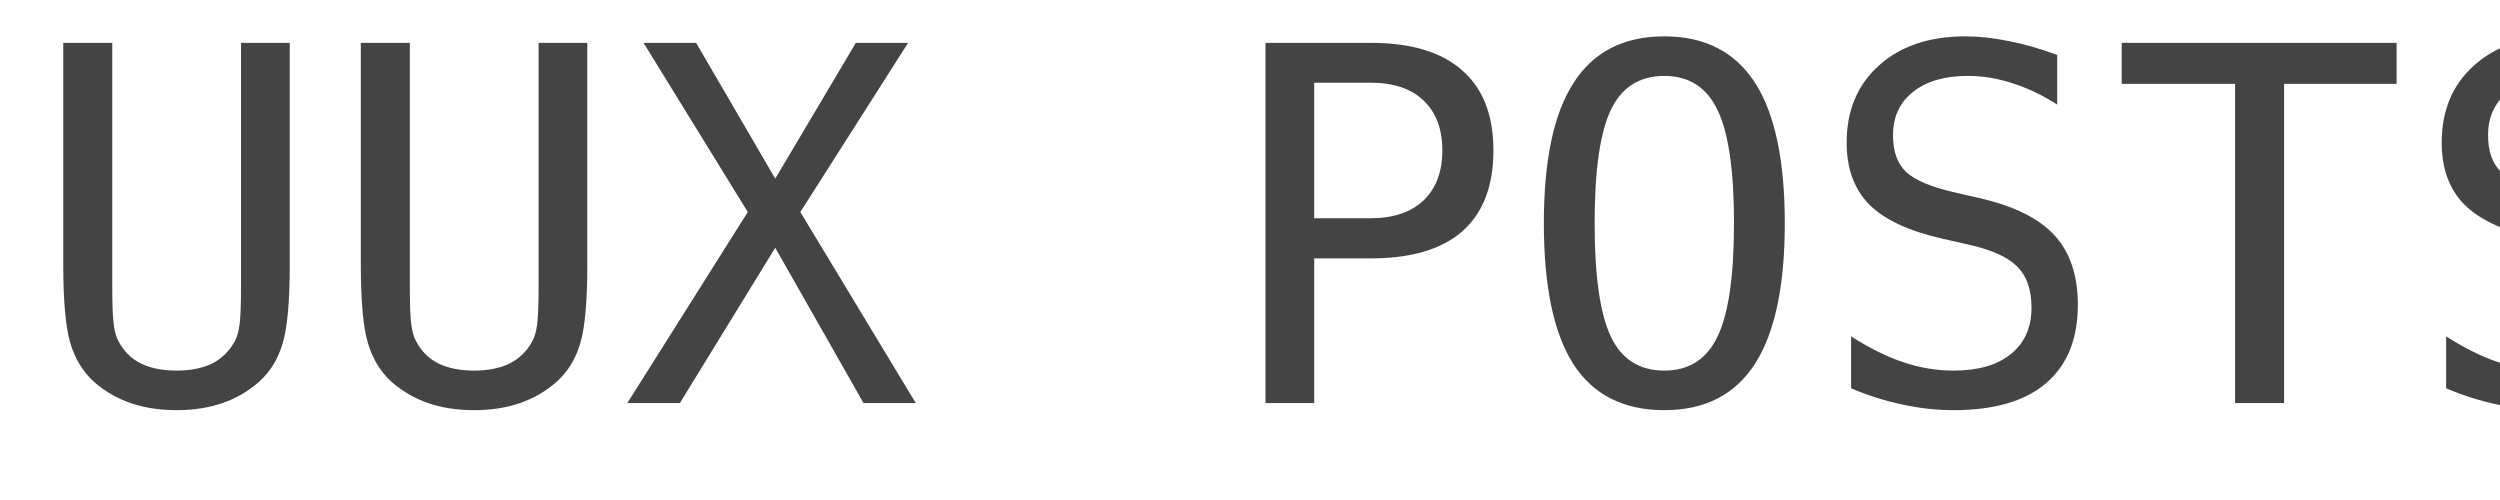
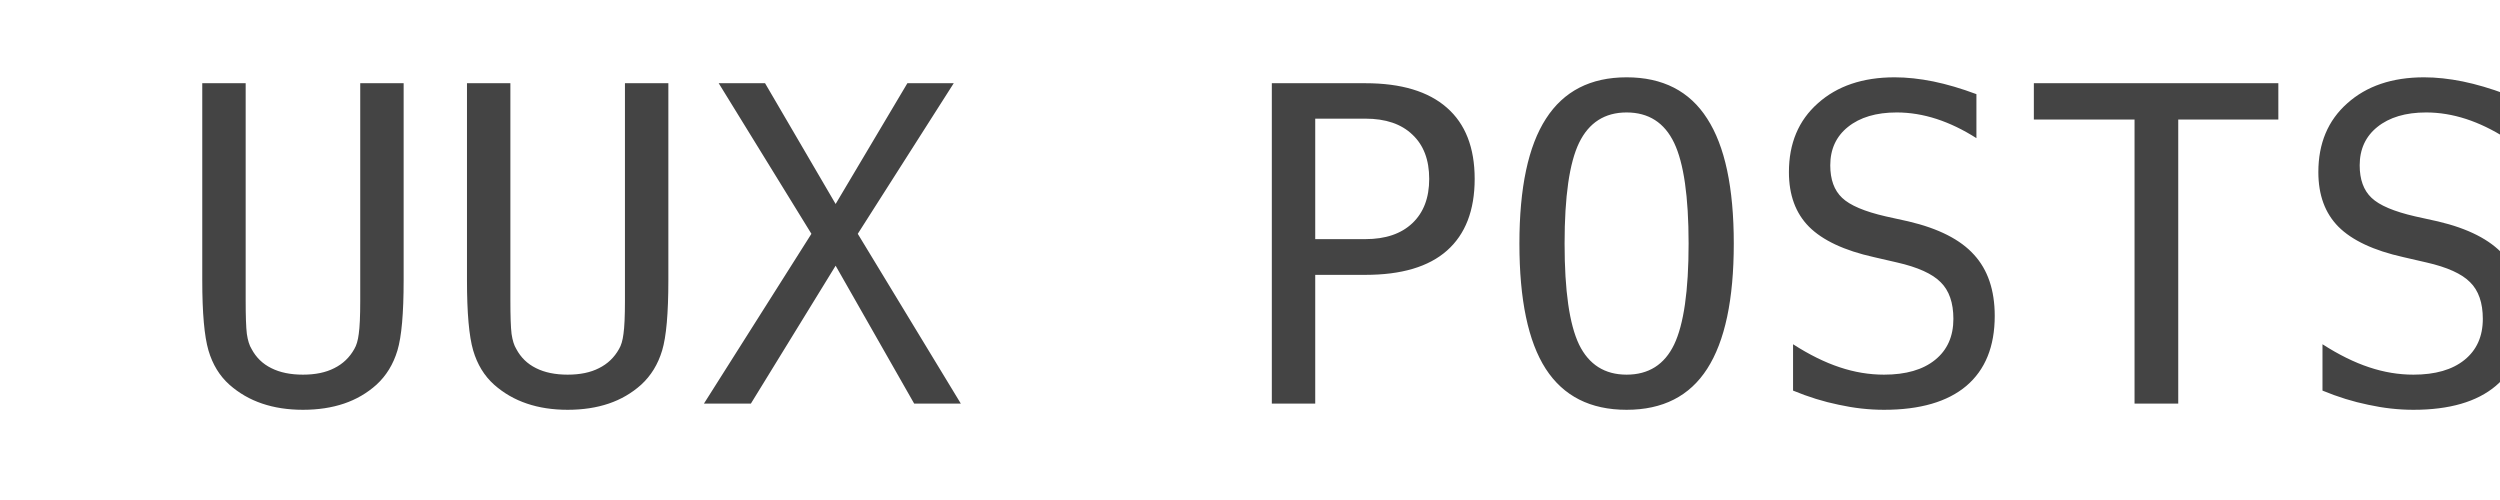
<svg xmlns="http://www.w3.org/2000/svg" width="500" height="100" viewBox="0 0 132.292 26.458" version="1.1" id="svg8">
  <defs id="defs2" />
  <g id="layer1" transform="translate(0,-270.5417)">
-     <text xml:space="preserve" style="font-style:normal;font-weight:normal;font-size:26.151px;line-height:1.25;font-family:sans-serif;letter-spacing:0px;word-spacing:0px;fill:#444444;fill-opacity:1;stroke:none;stroke-width:0.654" x="1.471" y="291.873" id="text12">
-       <tspan id="tspan10" x="1.471" y="291.873" style="font-style:normal;font-variant:normal;font-weight:normal;font-stretch:normal;font-family:Consolas;-inkscape-font-specification:Consolas;fill:#444444;fill-opacity:1;stroke-width:0.654" transform="matrix(1.291002,0,0,1.291002,-13.44293,-27.41486)">UUX POSTS</tspan>
+     <text xml:space="preserve" style="font-style:normal;font-weight:normal;font-size:23.269px;line-height:1.25;font-family:sans-serif;letter-spacing:0px;word-spacing:0px;fill:#444444;fill-opacity:1;stroke:none;stroke-width:0.582" x="9.033" y="291.898" id="text12">
+       <tspan id="tspan10" x="9.033" y="291.898" style="font-style:normal;font-variant:normal;font-weight:normal;font-stretch:normal;font-family:Consolas;-inkscape-font-specification:Consolas;fill:#444444;fill-opacity:1;stroke-width:0.582" transform="matrix(1.291002,0,0,1.291002,-13.44293,-27.41486)">UUX POSTS</tspan>
    </text>
  </g>
</svg>
